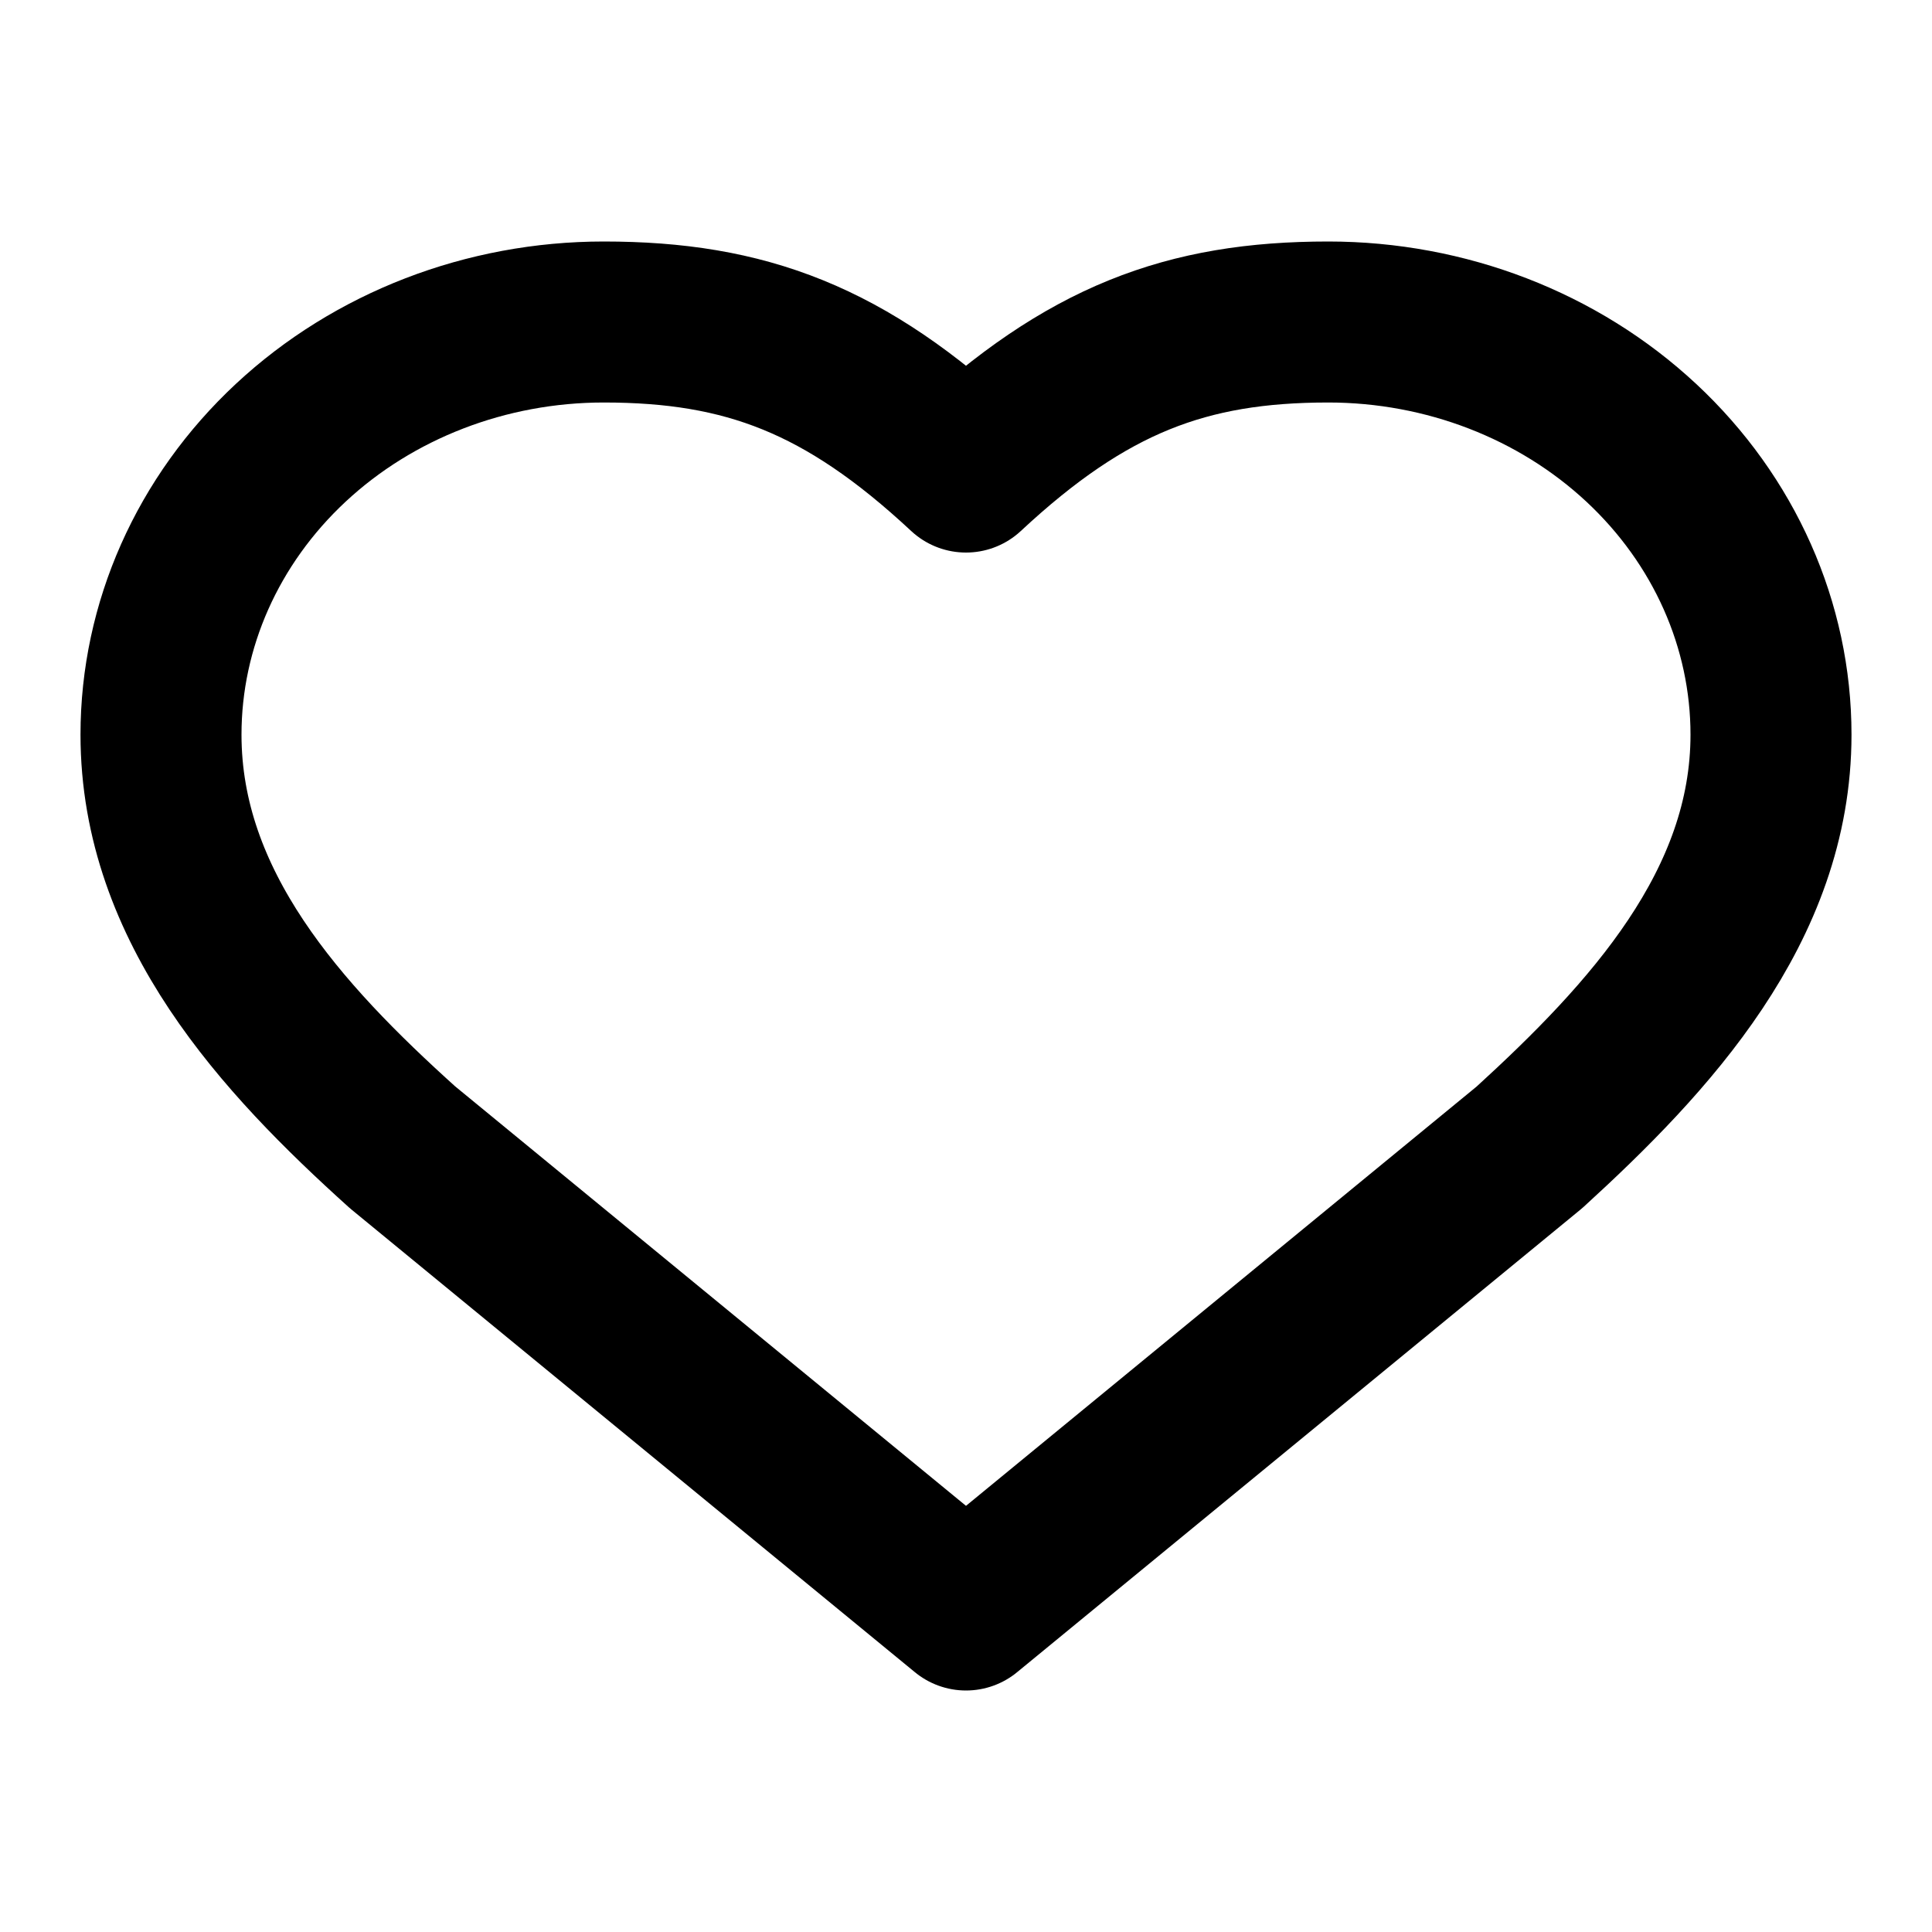
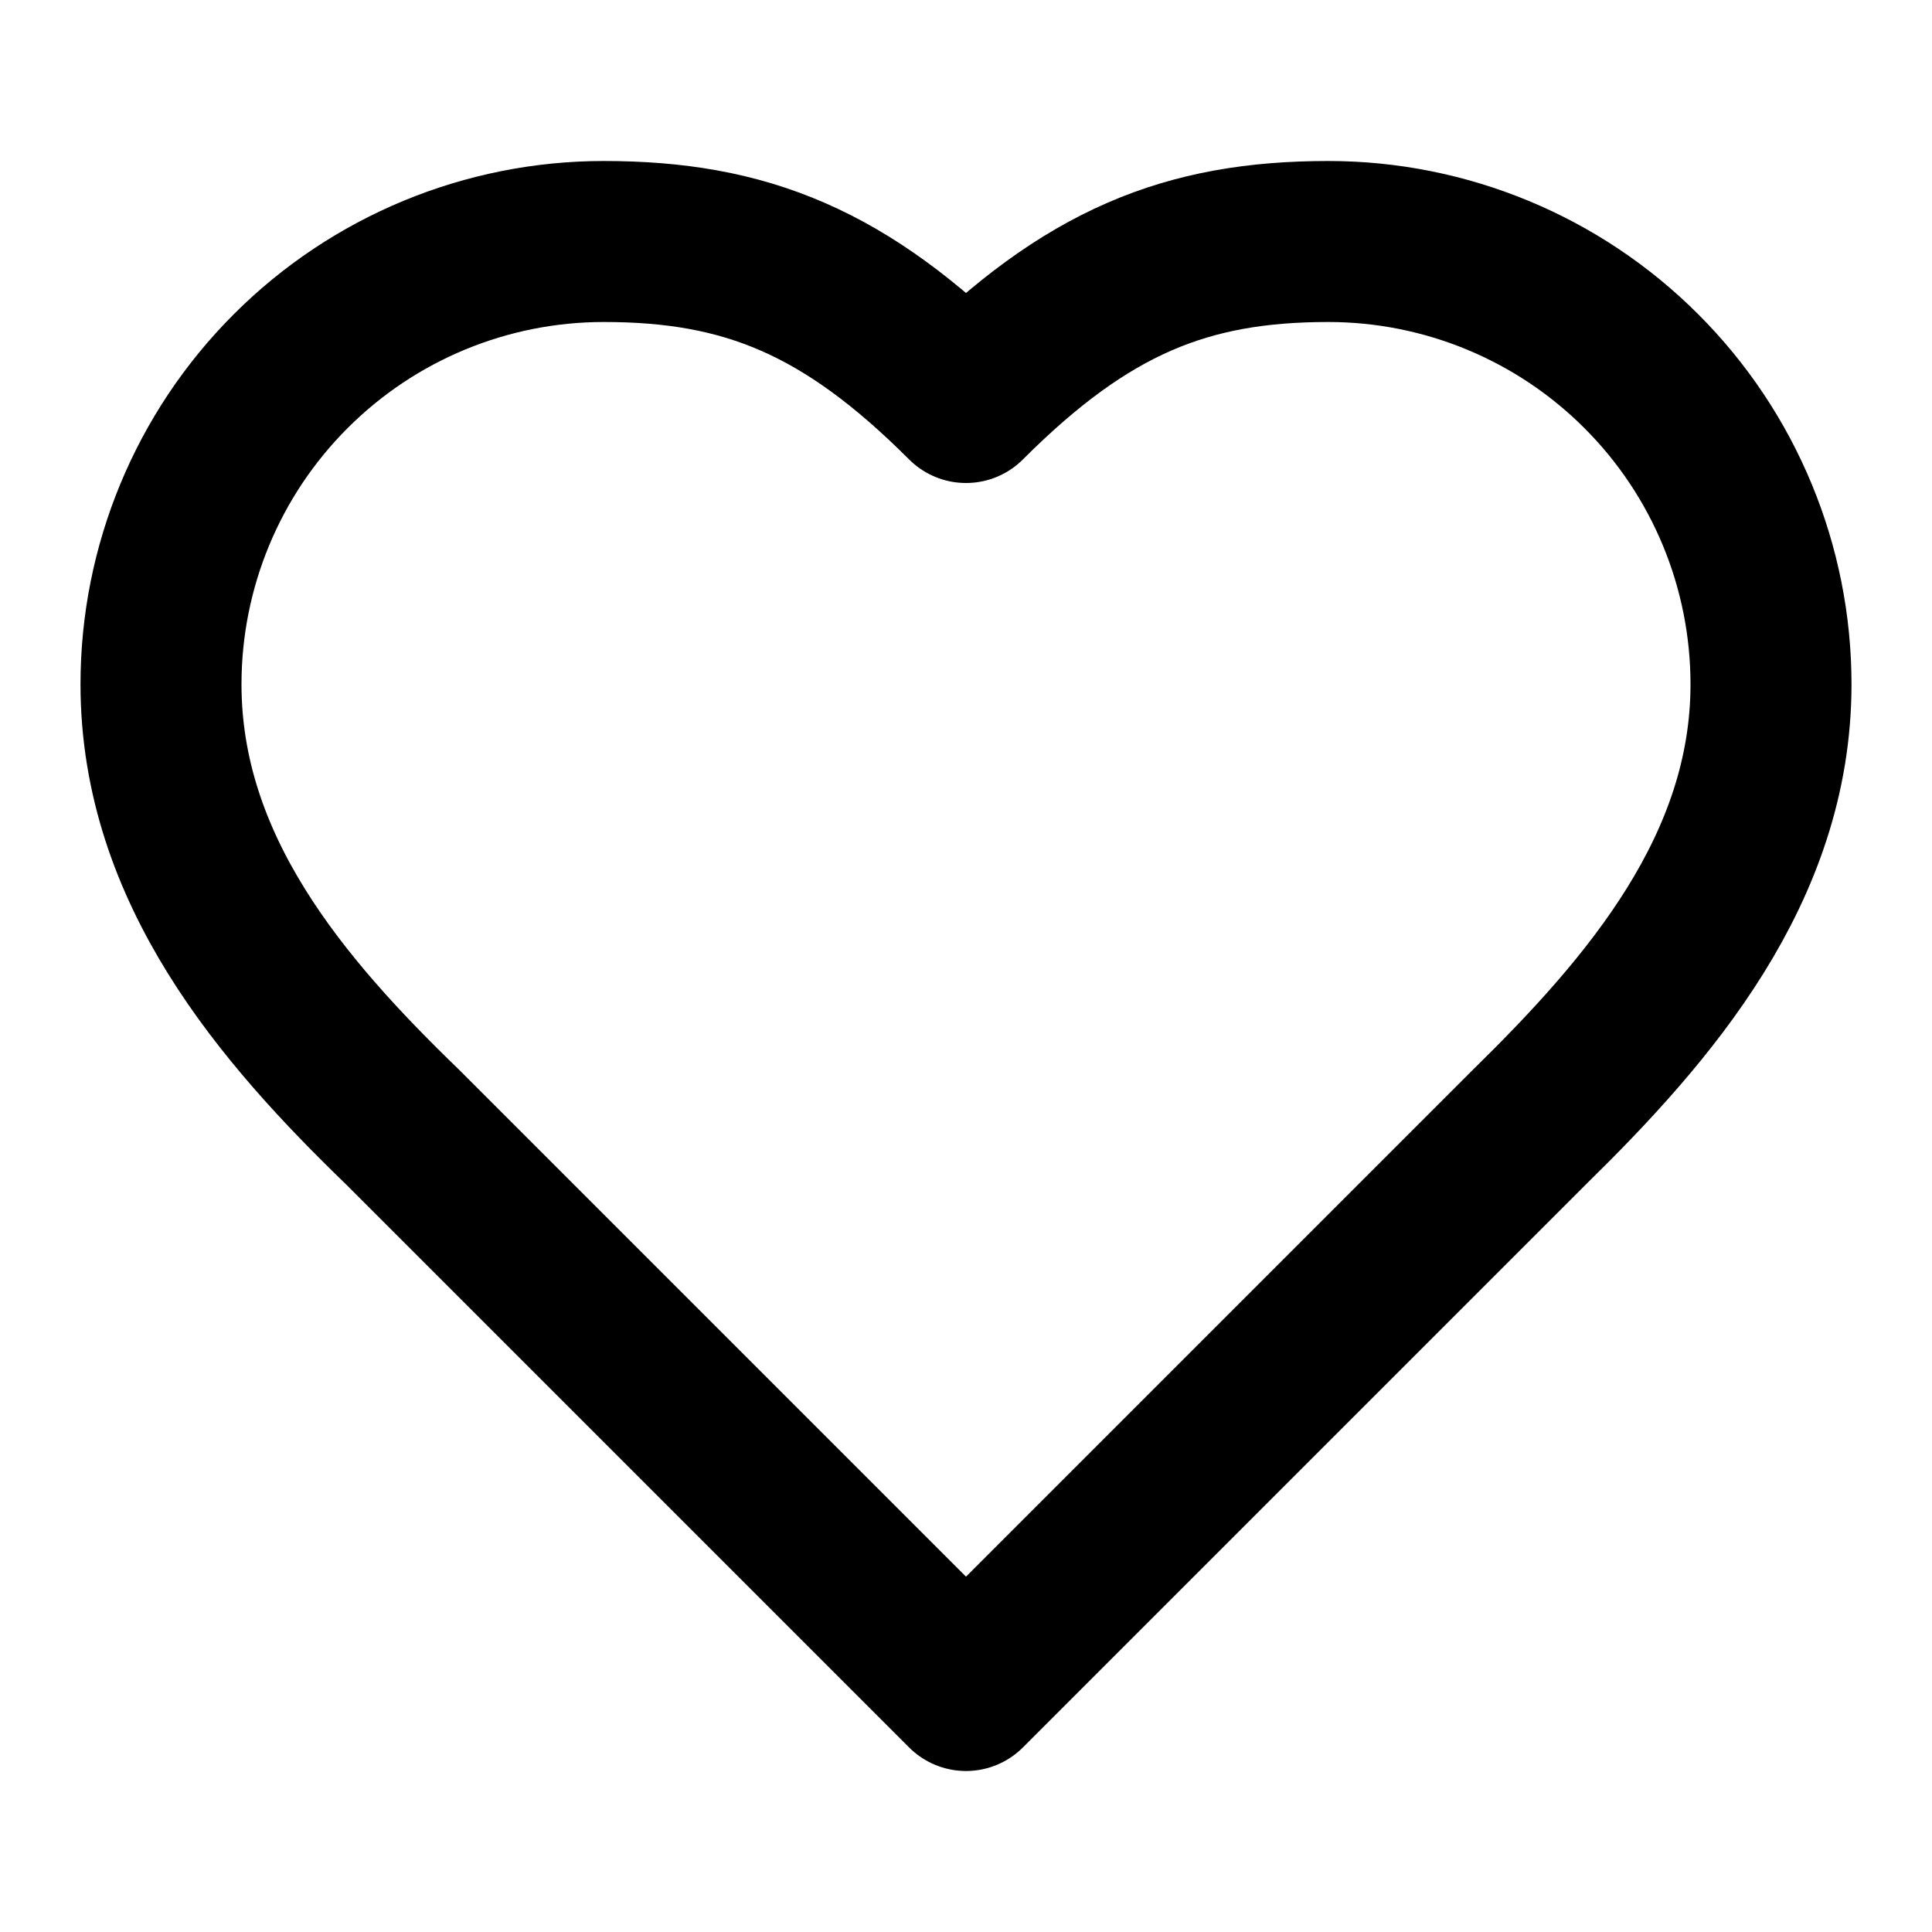
<svg xmlns="http://www.w3.org/2000/svg" width="24" height="24" viewBox="0 0 24 24" fill="none">
-   <path d="M19 14.252C20.49 12.892 22 11.261 22 9.126C22 7.767 21.421 6.463 20.389 5.501C19.358 4.54 17.959 4 16.5 4C14.74 4 13.5 4.466 12 5.864C10.5 4.466 9.26 4 7.5 4C6.041 4 4.642 4.54 3.611 5.501C2.579 6.463 2 7.767 2 9.126C2 11.27 3.5 12.901 5 14.252L12 20L19 14.252Z" stroke="black" stroke-width="2" stroke-linecap="round" stroke-linejoin="round" />
+   <path d="M19 14C20.49 12.54 22 10.79 22 8.5C22 7.041 21.421 5.642 20.389 4.611C19.358 3.579 17.959 3 16.5 3C14.74 3 13.5 3.5 12 5C10.5 3.5 9.26 3 7.5 3C6.041 3 4.642 3.579 3.611 4.611C2.579 5.642 2 7.041 2 8.5C2 10.8 3.5 12.55 5 14L12 21L19 14Z" stroke="black" stroke-width="2" stroke-linecap="round" stroke-linejoin="round" />
</svg>
